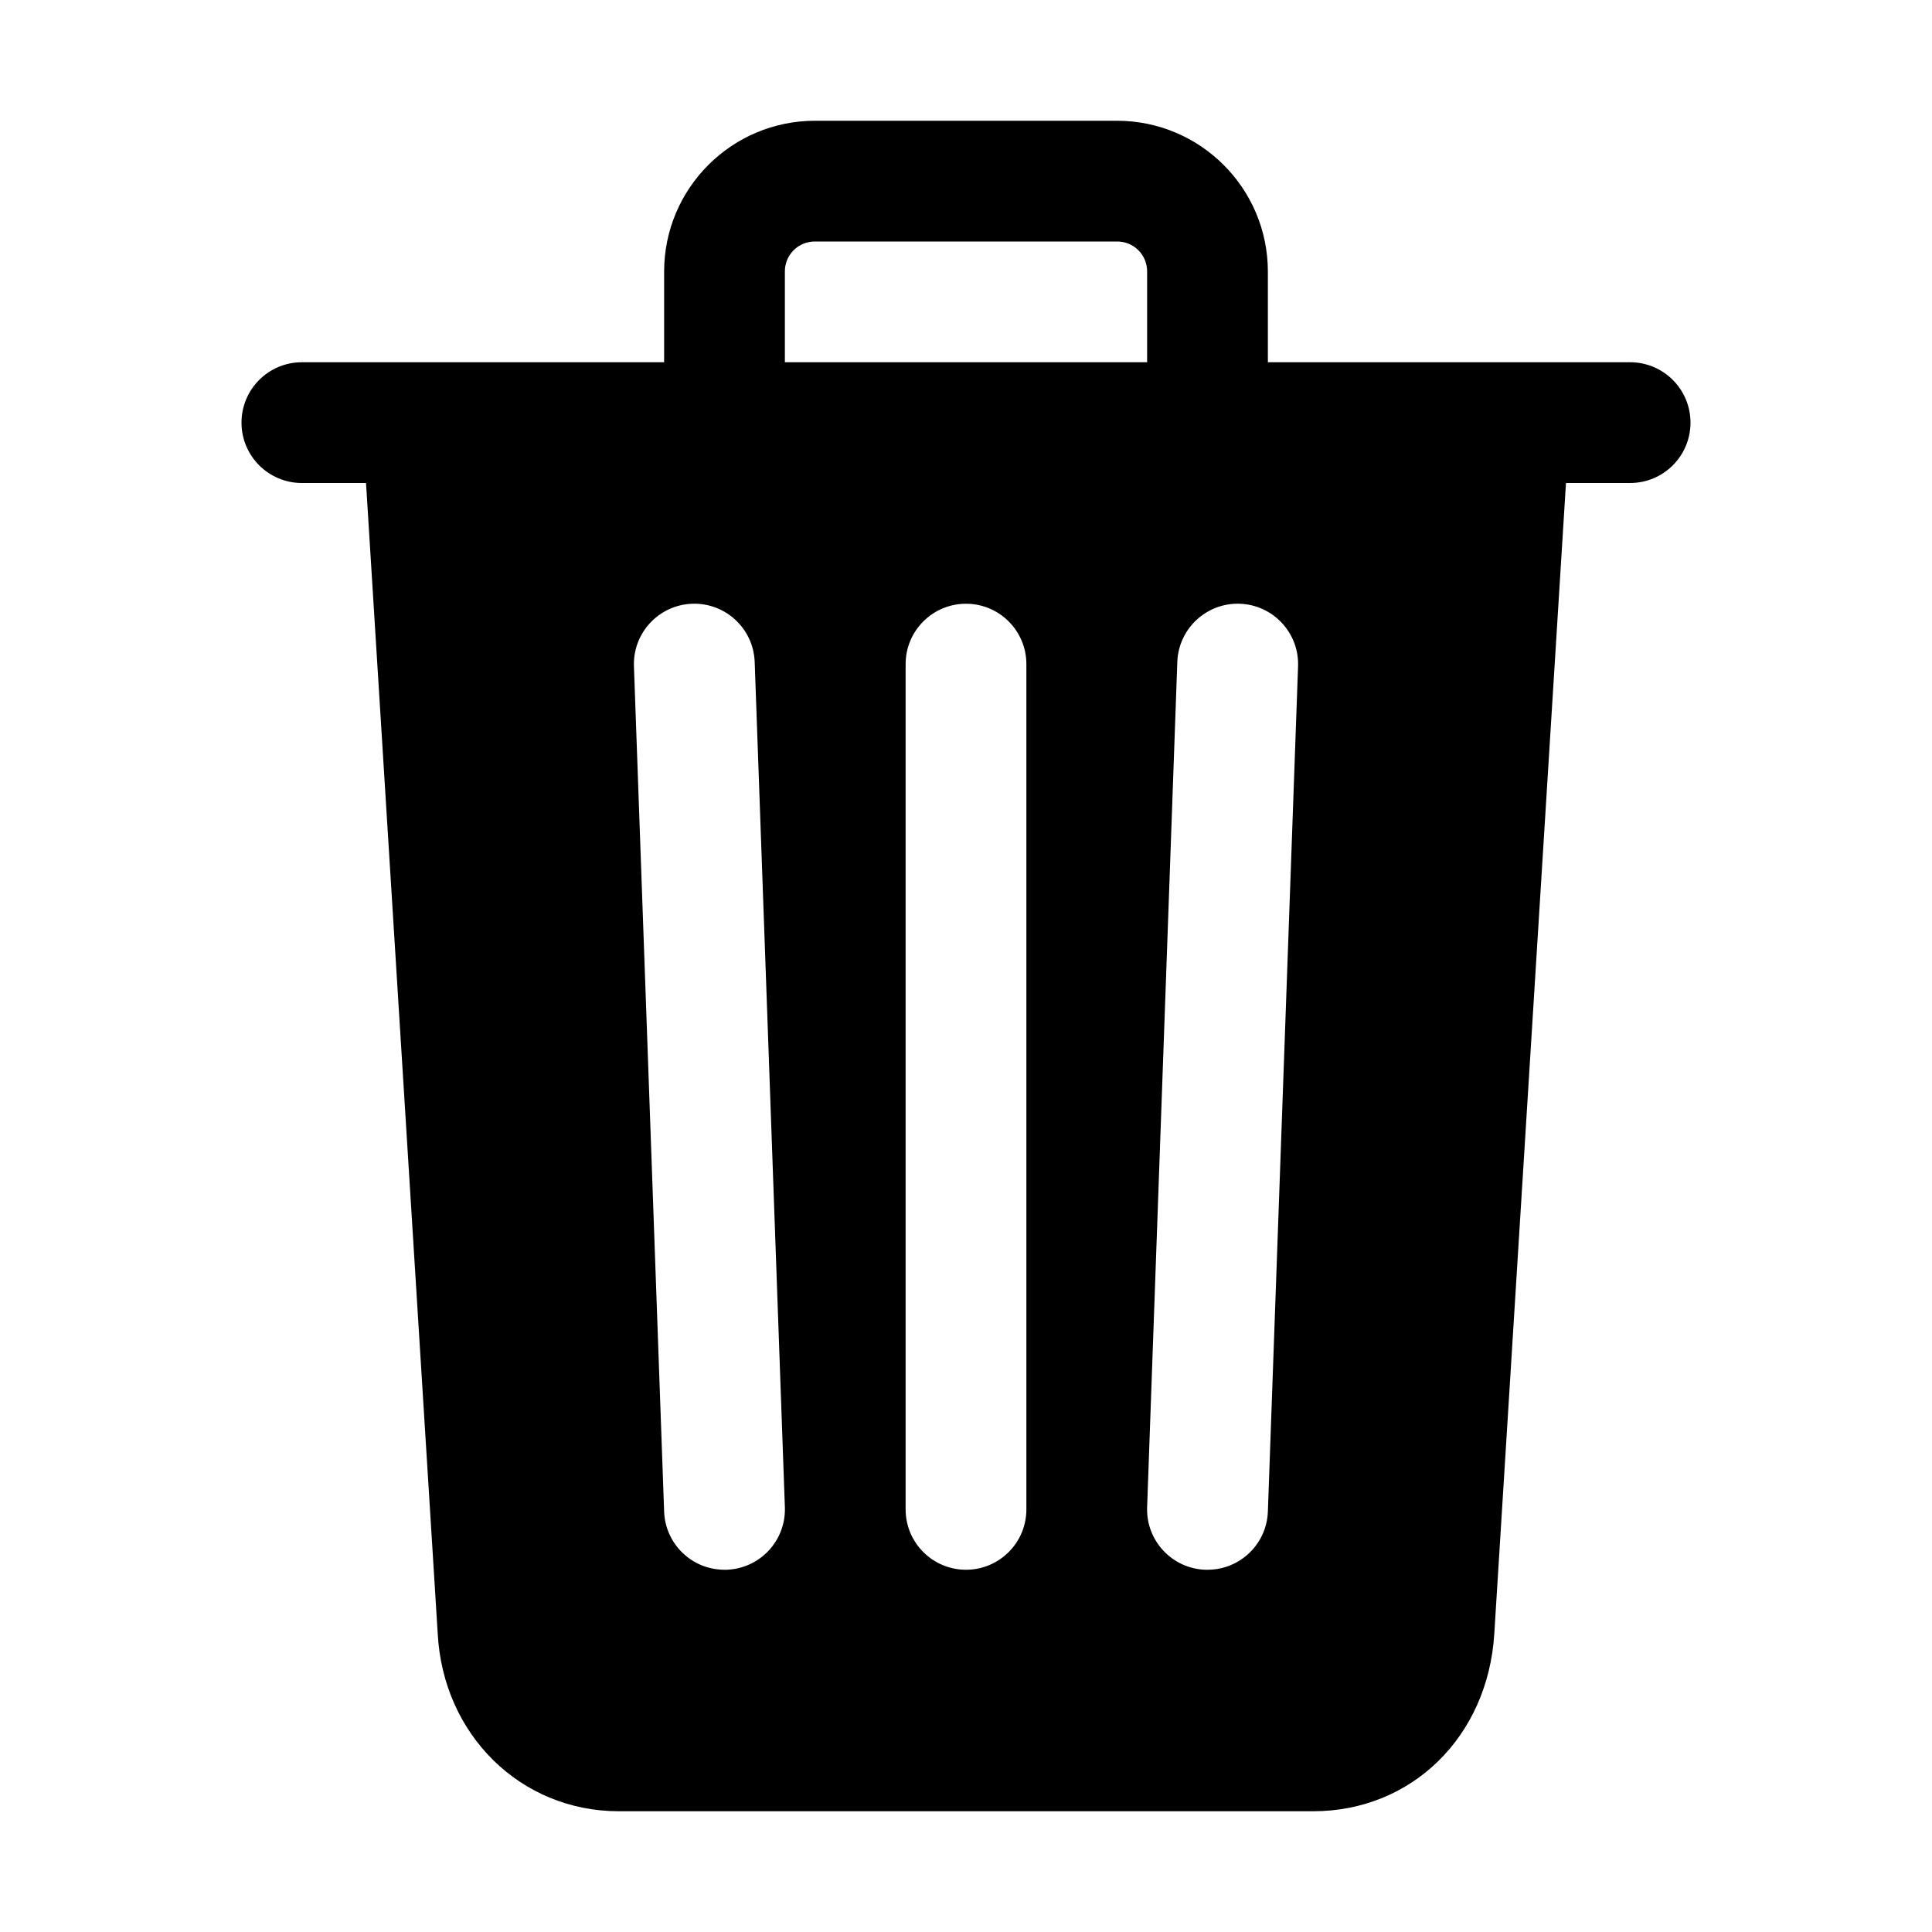
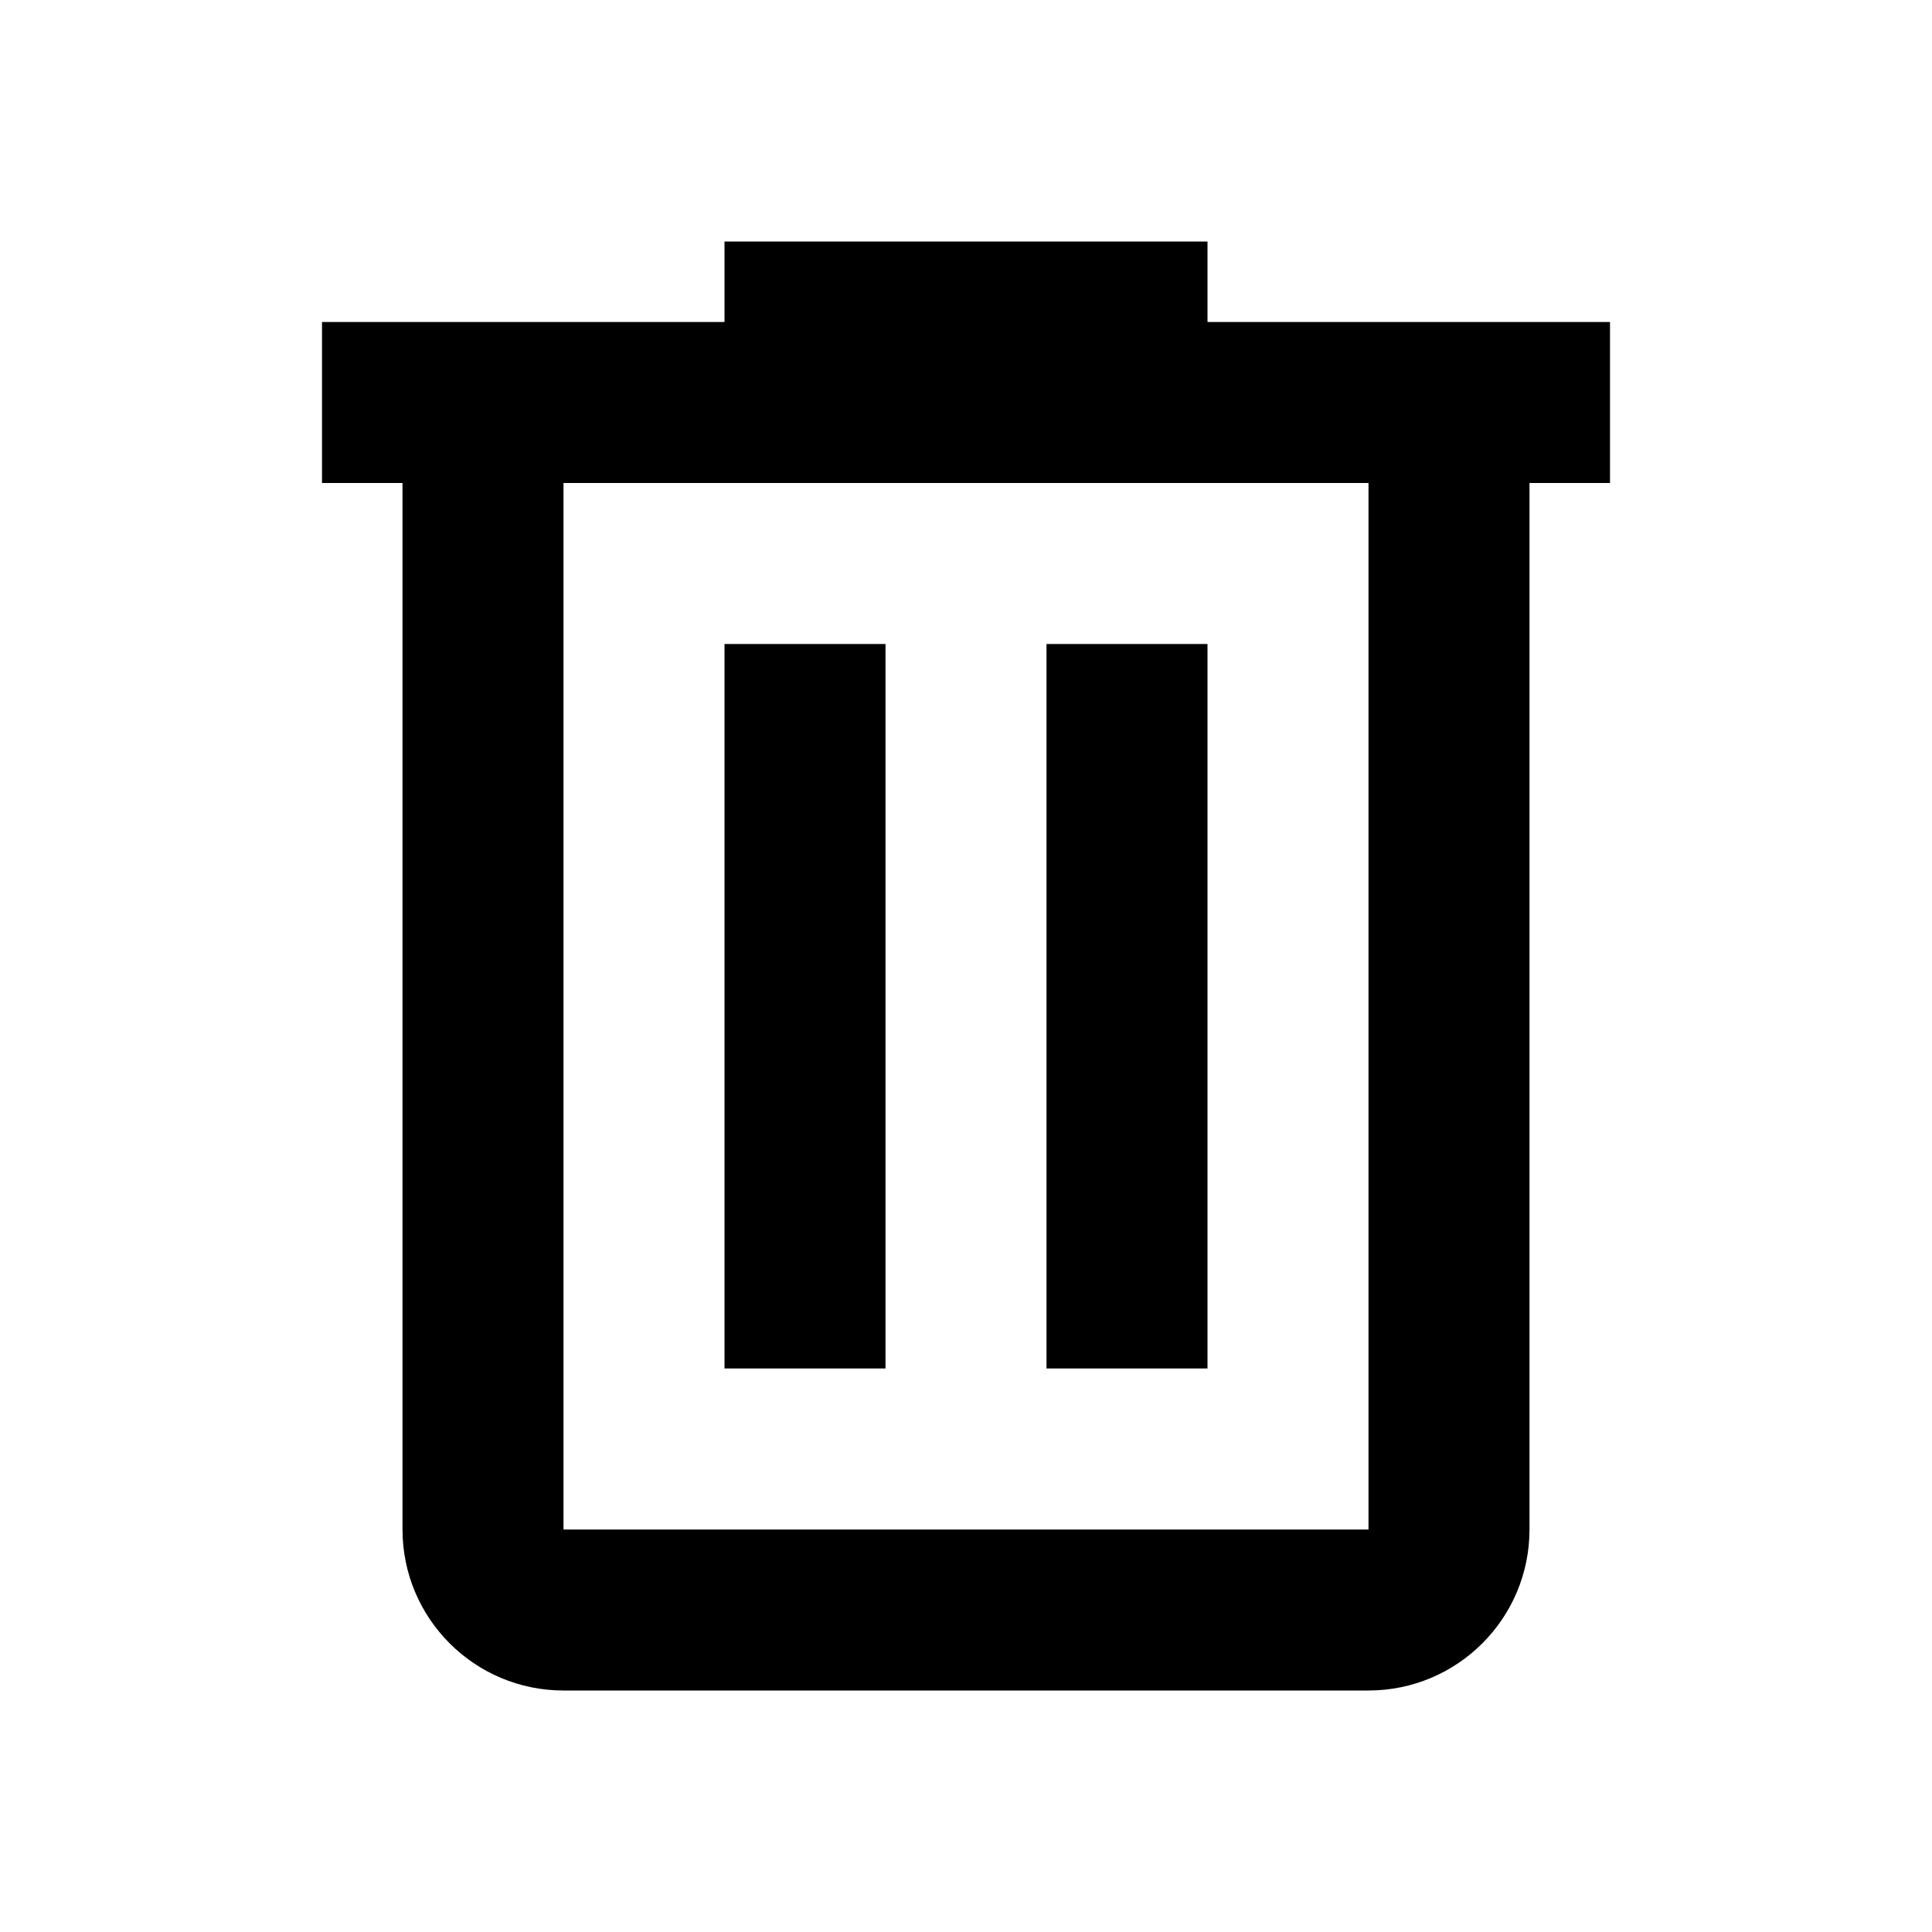
- <svg xmlns="http://www.w3.org/2000/svg" width="512" height="512" viewBox="0 0 512 512">
-   <path fill="none" d="M296 64h-80a7.91 7.91 0 0 0-8 8v24h96V72a7.91 7.91 0 0 0-8-8" />
-   <path fill="currentColor" d="M432 96h-96V72a40 40 0 0 0-40-40h-80a40 40 0 0 0-40 40v24H80a16 16 0 0 0 0 32h17l19 304.92c1.42 26.85 22 47.08 48 47.08h184c26.13 0 46.3-19.78 48-47l19-305h17a16 16 0 0 0 0-32M192.57 416H192a16 16 0 0 1-16-15.43l-8-224a16 16 0 1 1 32-1.14l8 224A16 16 0 0 1 192.57 416M272 400a16 16 0 0 1-32 0V176a16 16 0 0 1 32 0Zm32-304h-96V72a7.91 7.91 0 0 1 8-8h80a7.91 7.91 0 0 1 8 8Zm32 304.57A16 16 0 0 1 320 416h-.58A16 16 0 0 1 304 399.43l8-224a16 16 0 1 1 32 1.14Z" />
+ <svg xmlns="http://www.w3.org/2000/svg" width="24" height="24" viewBox="0 0 24 24">
+   <path fill="currentColor" d="M9 3v1H4v2h1v13a2 2 0 0 0 2 2h10a2 2 0 0 0 2-2V6h1V4h-5V3zM7 6h10v13H7zm2 2v9h2V8zm4 0v9h2V8z" />
</svg>
